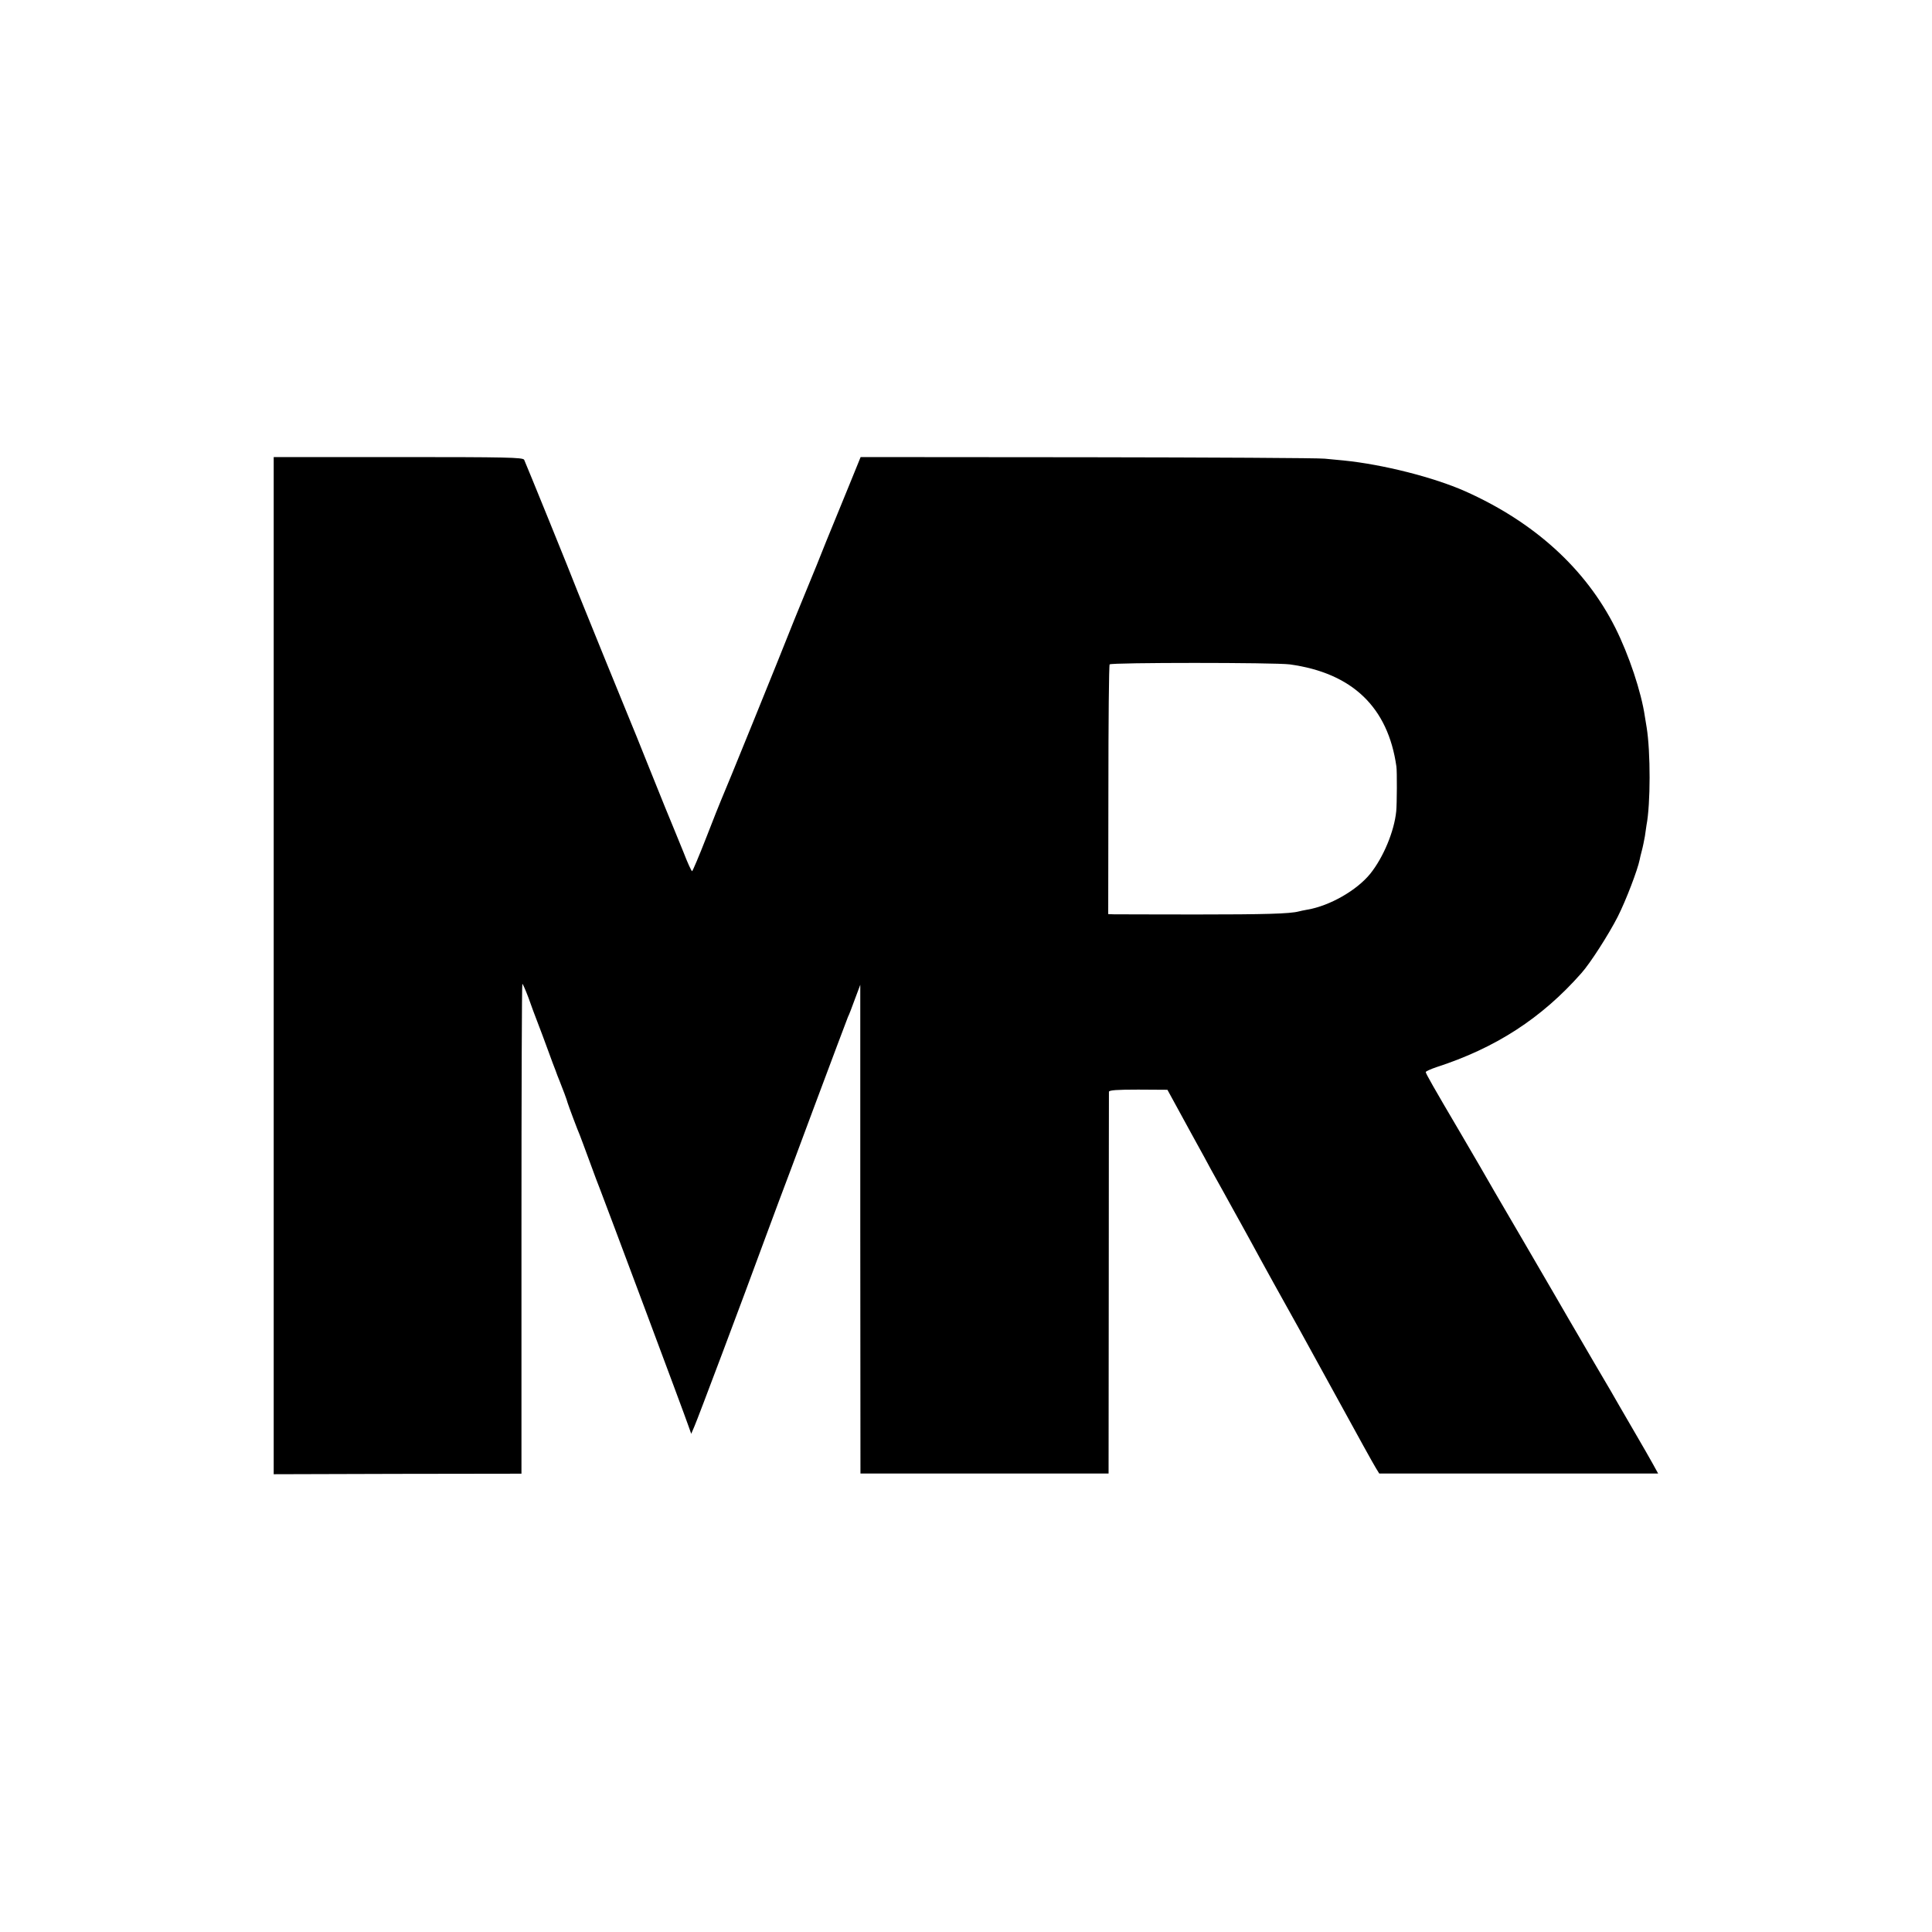
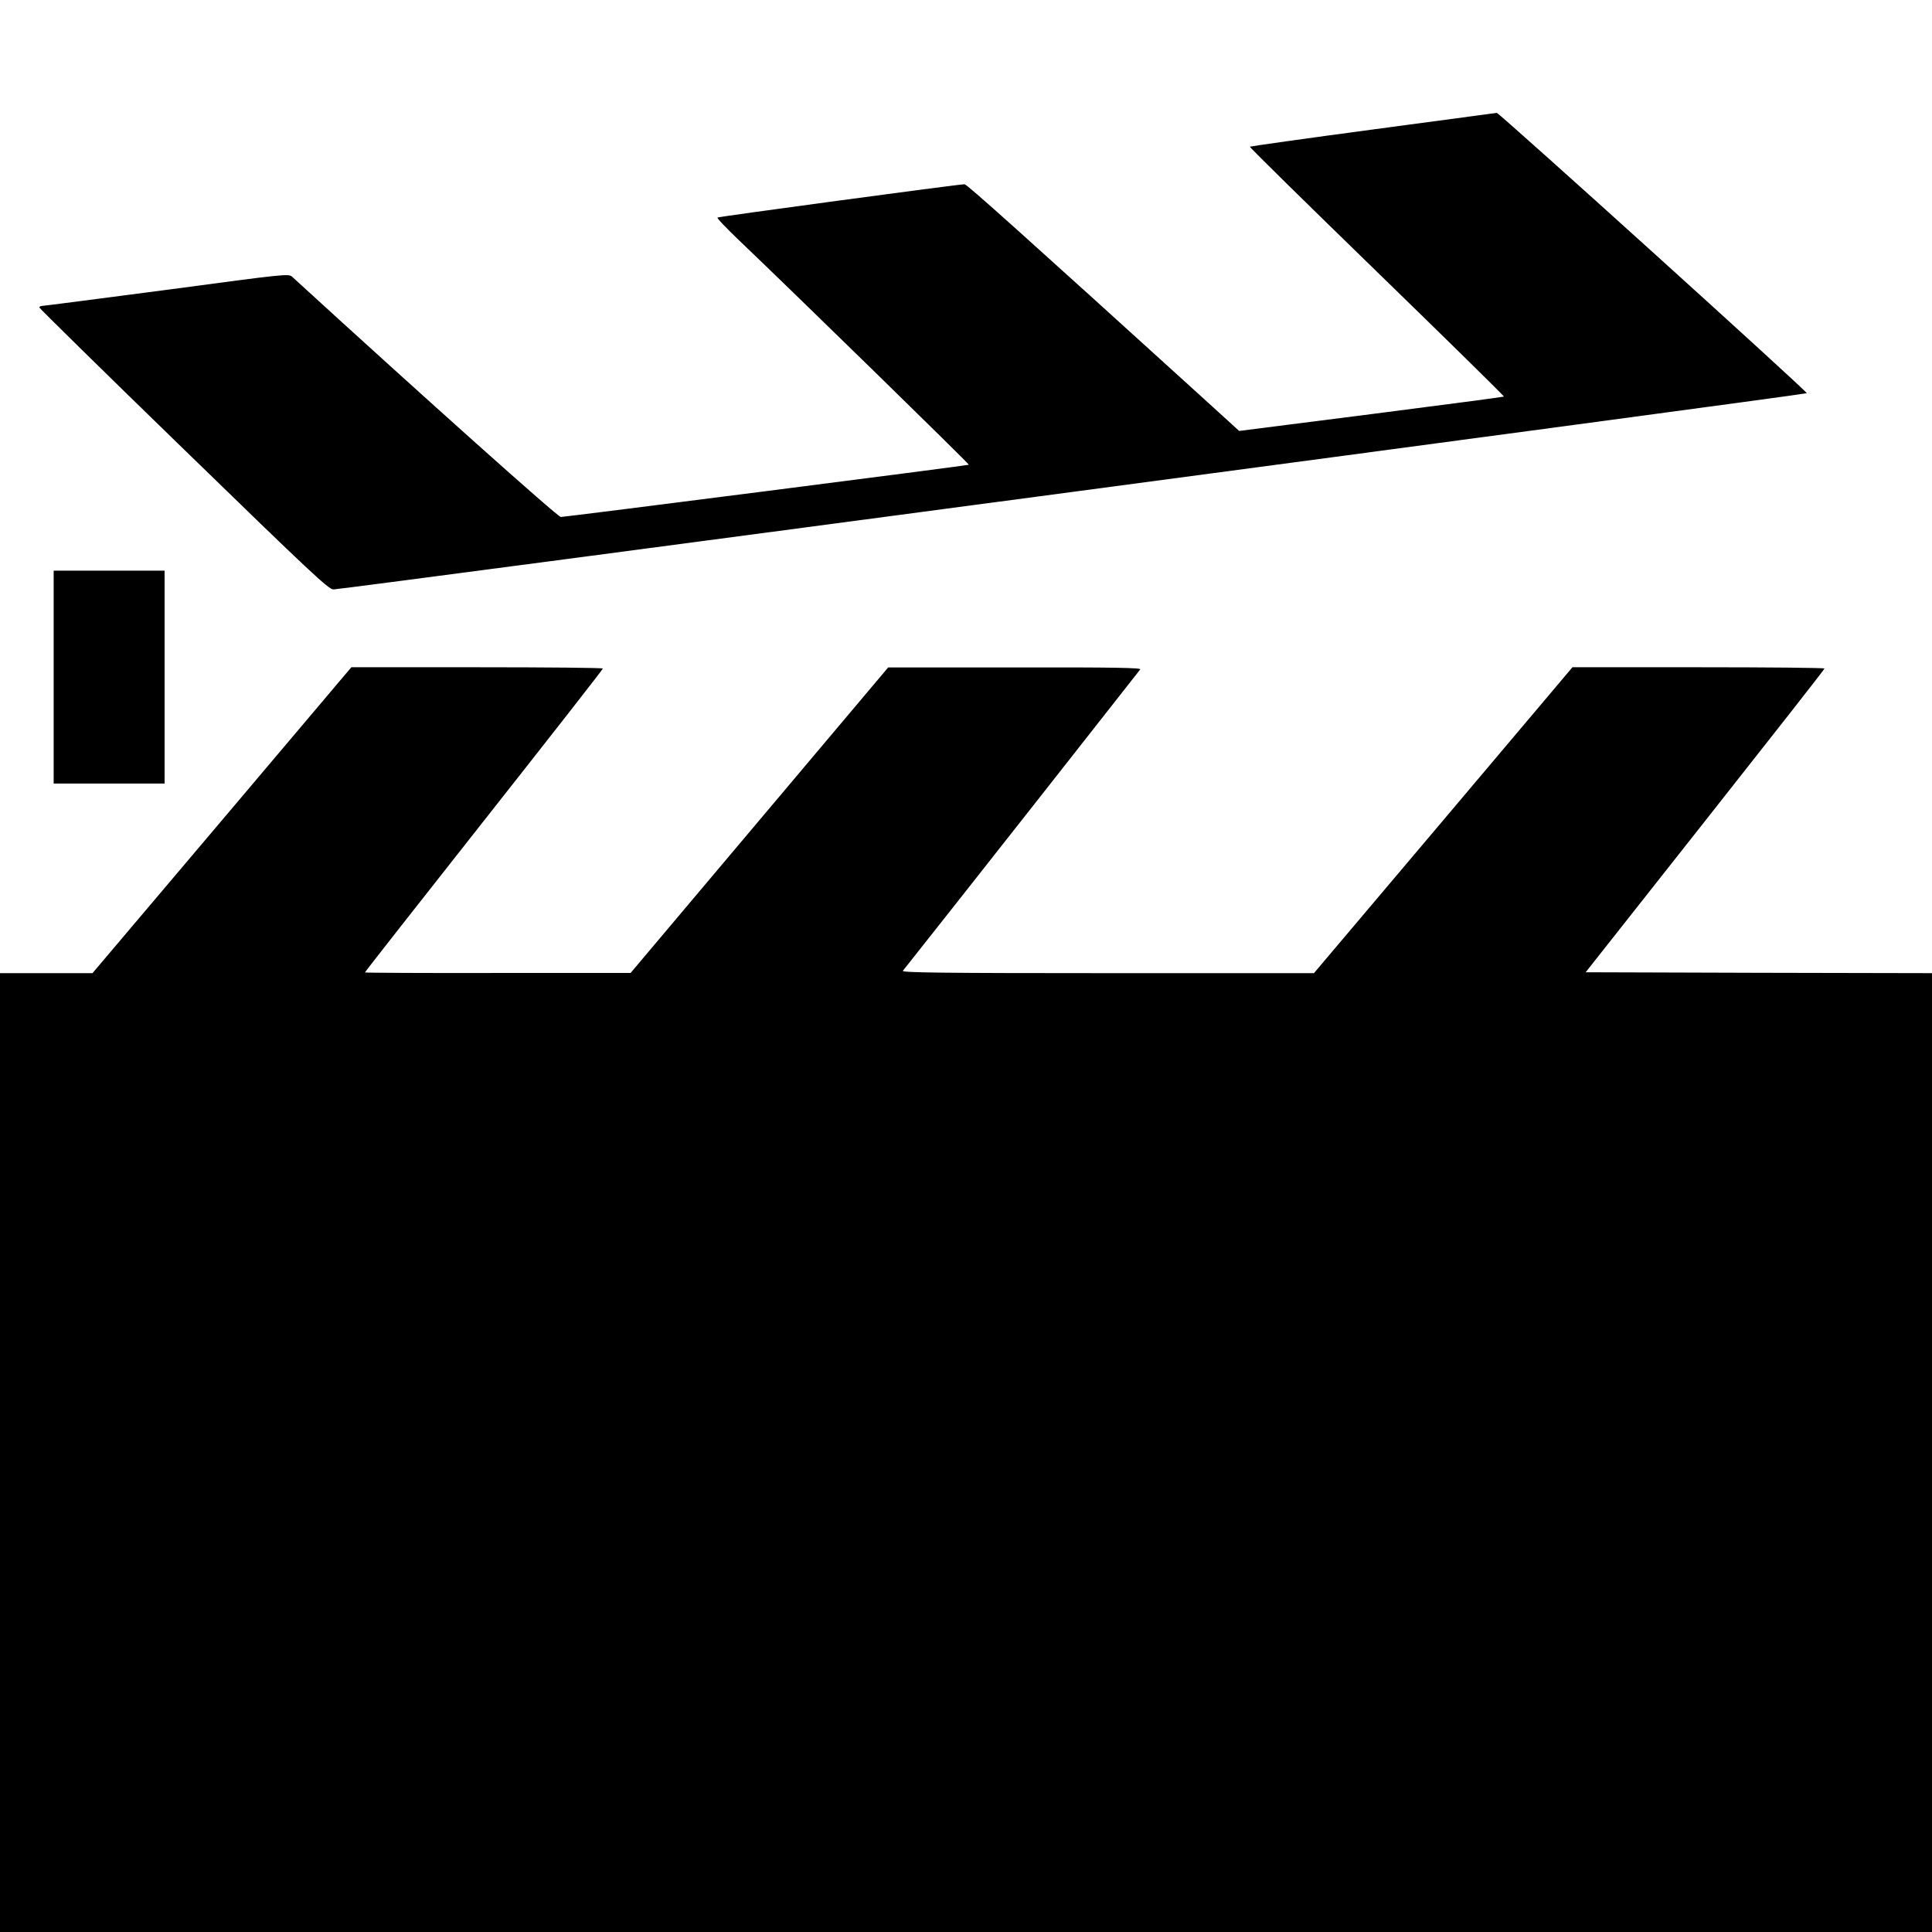
<svg xmlns="http://www.w3.org/2000/svg" version="1.0" width="1080pt" height="1080pt" viewBox="0 0 1080 1080" preserveAspectRatio="xMidYMid meet">
  <g transform="translate(0,1080) scale(0.1,-0.1)" fill="#000000" stroke="none">
-     <path d="M1530 5402 l0 -2843 693 2 692 1 0 1369 c0 753 2 1369 5 1369 3 0 18 -35 34 -77 15 -43 38 -105 51 -138 13 -33 39 -103 58 -155 19 -52 38 -104 43 -115 4 -11 8 -22 9 -25 1 -3 7 -18 14 -35 15 -37 41 -106 44 -120 4 -14 57 -156 68 -180 4 -11 29 -76 54 -145 25 -69 52 -141 60 -160 18 -45 473 -1260 493 -1320 l16 -45 18 42 c17 38 272 715 394 1048 31 83 66 177 78 210 13 33 103 274 200 535 98 261 181 484 186 495 6 11 23 56 39 100 l30 80 0 -1366 1 -1366 693 0 694 0 1 1061 c0 584 1 1066 1 1073 1 9 45 12 164 12 l163 -1 47 -86 c26 -48 63 -116 83 -152 20 -36 54 -99 77 -140 22 -41 49 -91 60 -110 25 -44 55 -99 97 -175 18 -33 41 -74 51 -92 10 -18 35 -63 55 -100 44 -82 200 -364 268 -485 13 -24 110 -200 216 -393 105 -192 200 -364 211 -381 l19 -31 779 0 780 0 -28 51 c-15 28 -61 107 -101 176 -40 69 -81 139 -90 155 -9 17 -72 125 -140 240 -68 116 -130 224 -140 240 -9 17 -121 208 -247 425 -127 217 -240 411 -250 430 -11 19 -60 103 -108 185 -152 258 -195 334 -195 342 0 4 26 16 58 27 332 107 590 274 812 526 51 57 154 219 203 315 47 93 112 264 123 320 1 6 6 28 12 50 6 22 13 58 17 80 3 23 7 50 9 62 23 118 23 409 1 546 -2 12 -6 39 -10 61 -20 138 -89 344 -165 496 -166 331 -454 592 -840 764 -176 78 -460 150 -680 172 -19 2 -66 6 -105 10 -38 4 -638 7 -1332 8 l-1262 1 -61 -150 c-34 -82 -74 -181 -90 -220 -16 -38 -59 -144 -95 -235 -37 -91 -73 -178 -80 -195 -7 -16 -26 -64 -43 -105 -82 -208 -394 -976 -412 -1015 -5 -11 -42 -104 -82 -207 -40 -103 -76 -187 -79 -188 -4 0 -26 48 -49 108 -24 59 -49 121 -56 137 -21 49 -57 139 -144 355 -45 113 -88 219 -95 235 -15 35 -268 657 -295 725 -41 107 -293 726 -300 740 -8 13 -96 15 -704 15 l-696 0 0 -2843z m5680 1684 c349 -48 549 -239 596 -571 4 -26 3 -212 -1 -250 -11 -112 -72 -258 -145 -349 -75 -93 -227 -180 -352 -201 -18 -3 -40 -8 -48 -10 -48 -13 -189 -17 -574 -17 -237 0 -444 1 -461 1 l-30 1 1 693 c0 382 3 698 7 703 7 11 923 11 1007 0z" />
+     <path d="M7673 10076 c-375 -50 -684 -94 -686 -96 -3 -3 317 -317 710 -699 392 -381 712 -695 710 -698 -3 -2 -336 -46 -742 -98 l-738 -94 -201 183 c-1010 917 -1321 1196 -1334 1196 -35 0 -1376 -181 -1381 -186 -4 -4 51 -61 121 -128 326 -311 1287 -1250 1284 -1254 -5 -4 -2249 -291 -2281 -292 -17 0 -750 655 -1501 1342 -21 19 -28 18 -701 -72 -374 -49 -688 -90 -697 -90 -9 0 -16 -4 -16 -9 0 -4 363 -361 807 -792 715 -695 810 -784 837 -784 57 1 8236 1090 8236 1097 0 13 -1720 1568 -1733 1567 -6 -1 -319 -43 -694 -93z" />
+     <path d="M300 7015 l0 -595 310 0 310 0 0 595 0 595 -310 0 -310 0 0 -595z" />
+     <path d="M1241 6215 l-724 -855 -258 0 -259 0 0 -2680 0 -2680 5400 0 5400 0 0 2680 0 2680 -968 2 -968 3 667 845 c367 465 668 848 668 853 1 4 -316 7 -704 7 l-705 0 -722 -855 -723 -855 -1154 0 c-921 0 -1151 3 -1144 13 245 308 1321 1676 1327 1685 6 9 -141 12 -701 11 l-708 0 -720 -854 -720 -854 -742 0 c-409 -1 -743 1 -743 3 0 3 299 384 665 848 366 464 665 846 665 851 0 4 -316 7 -703 7 l-703 0 -723 -855z" />
  </g>
</svg>
